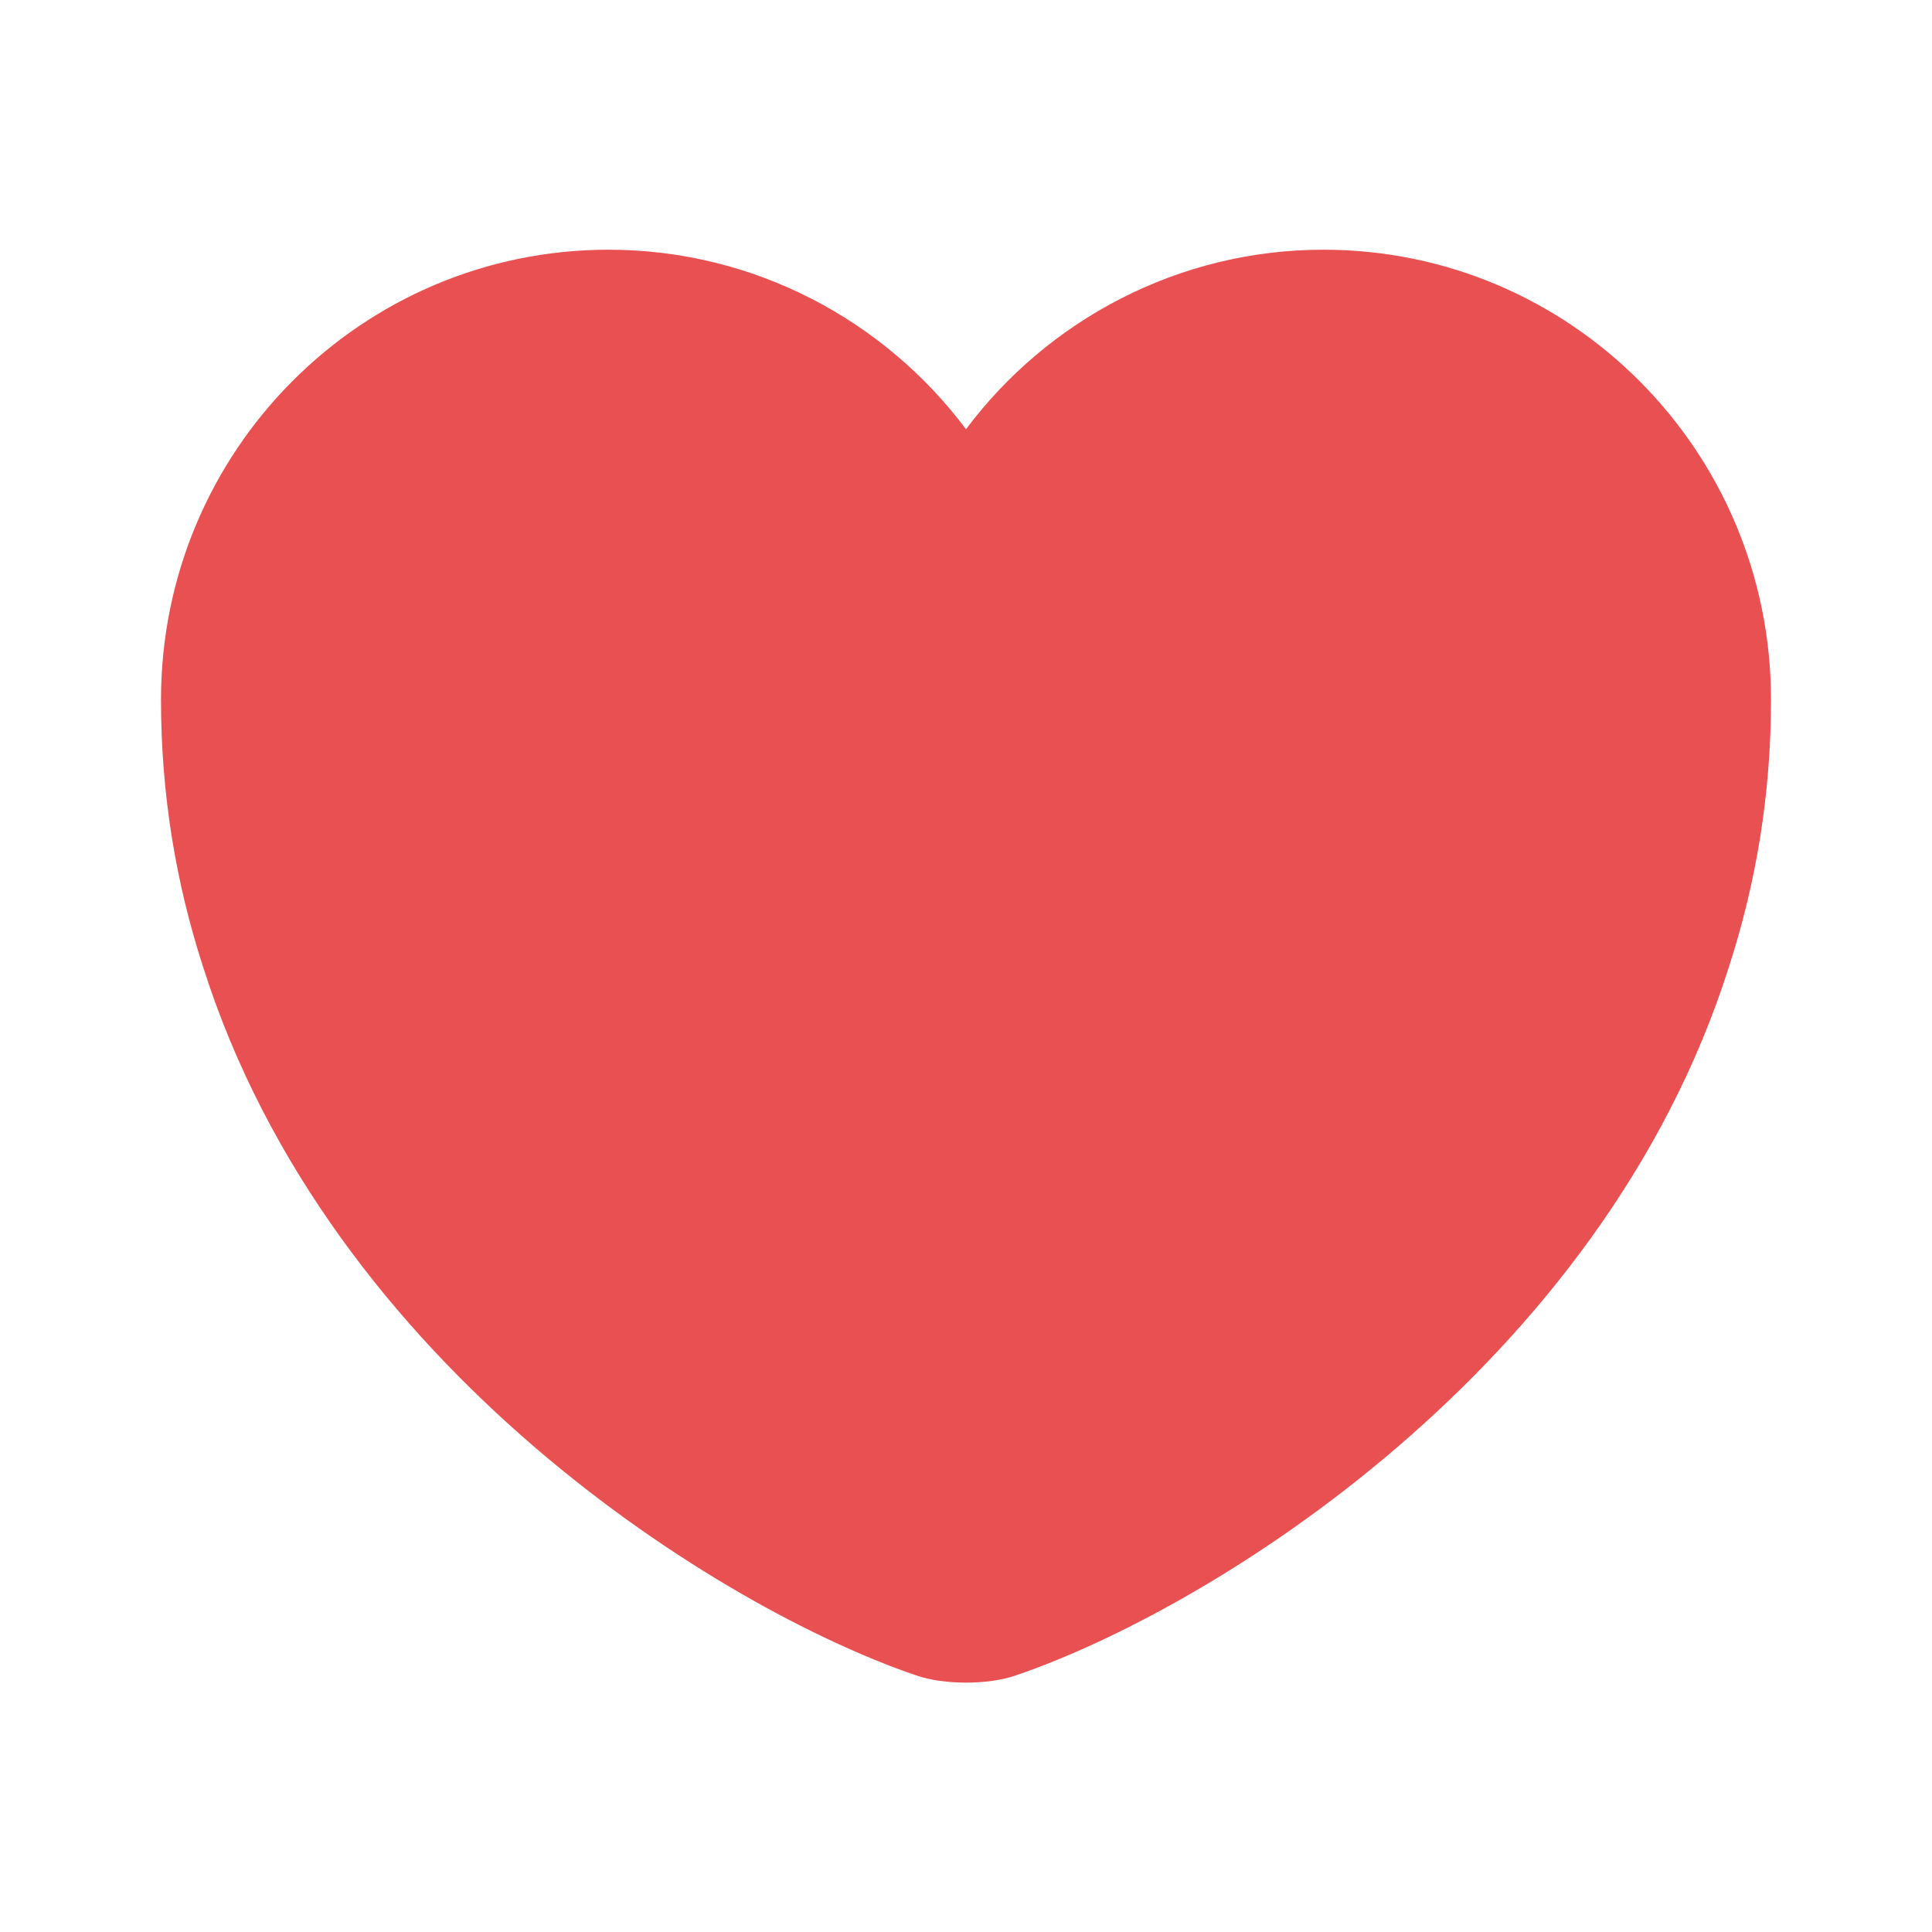
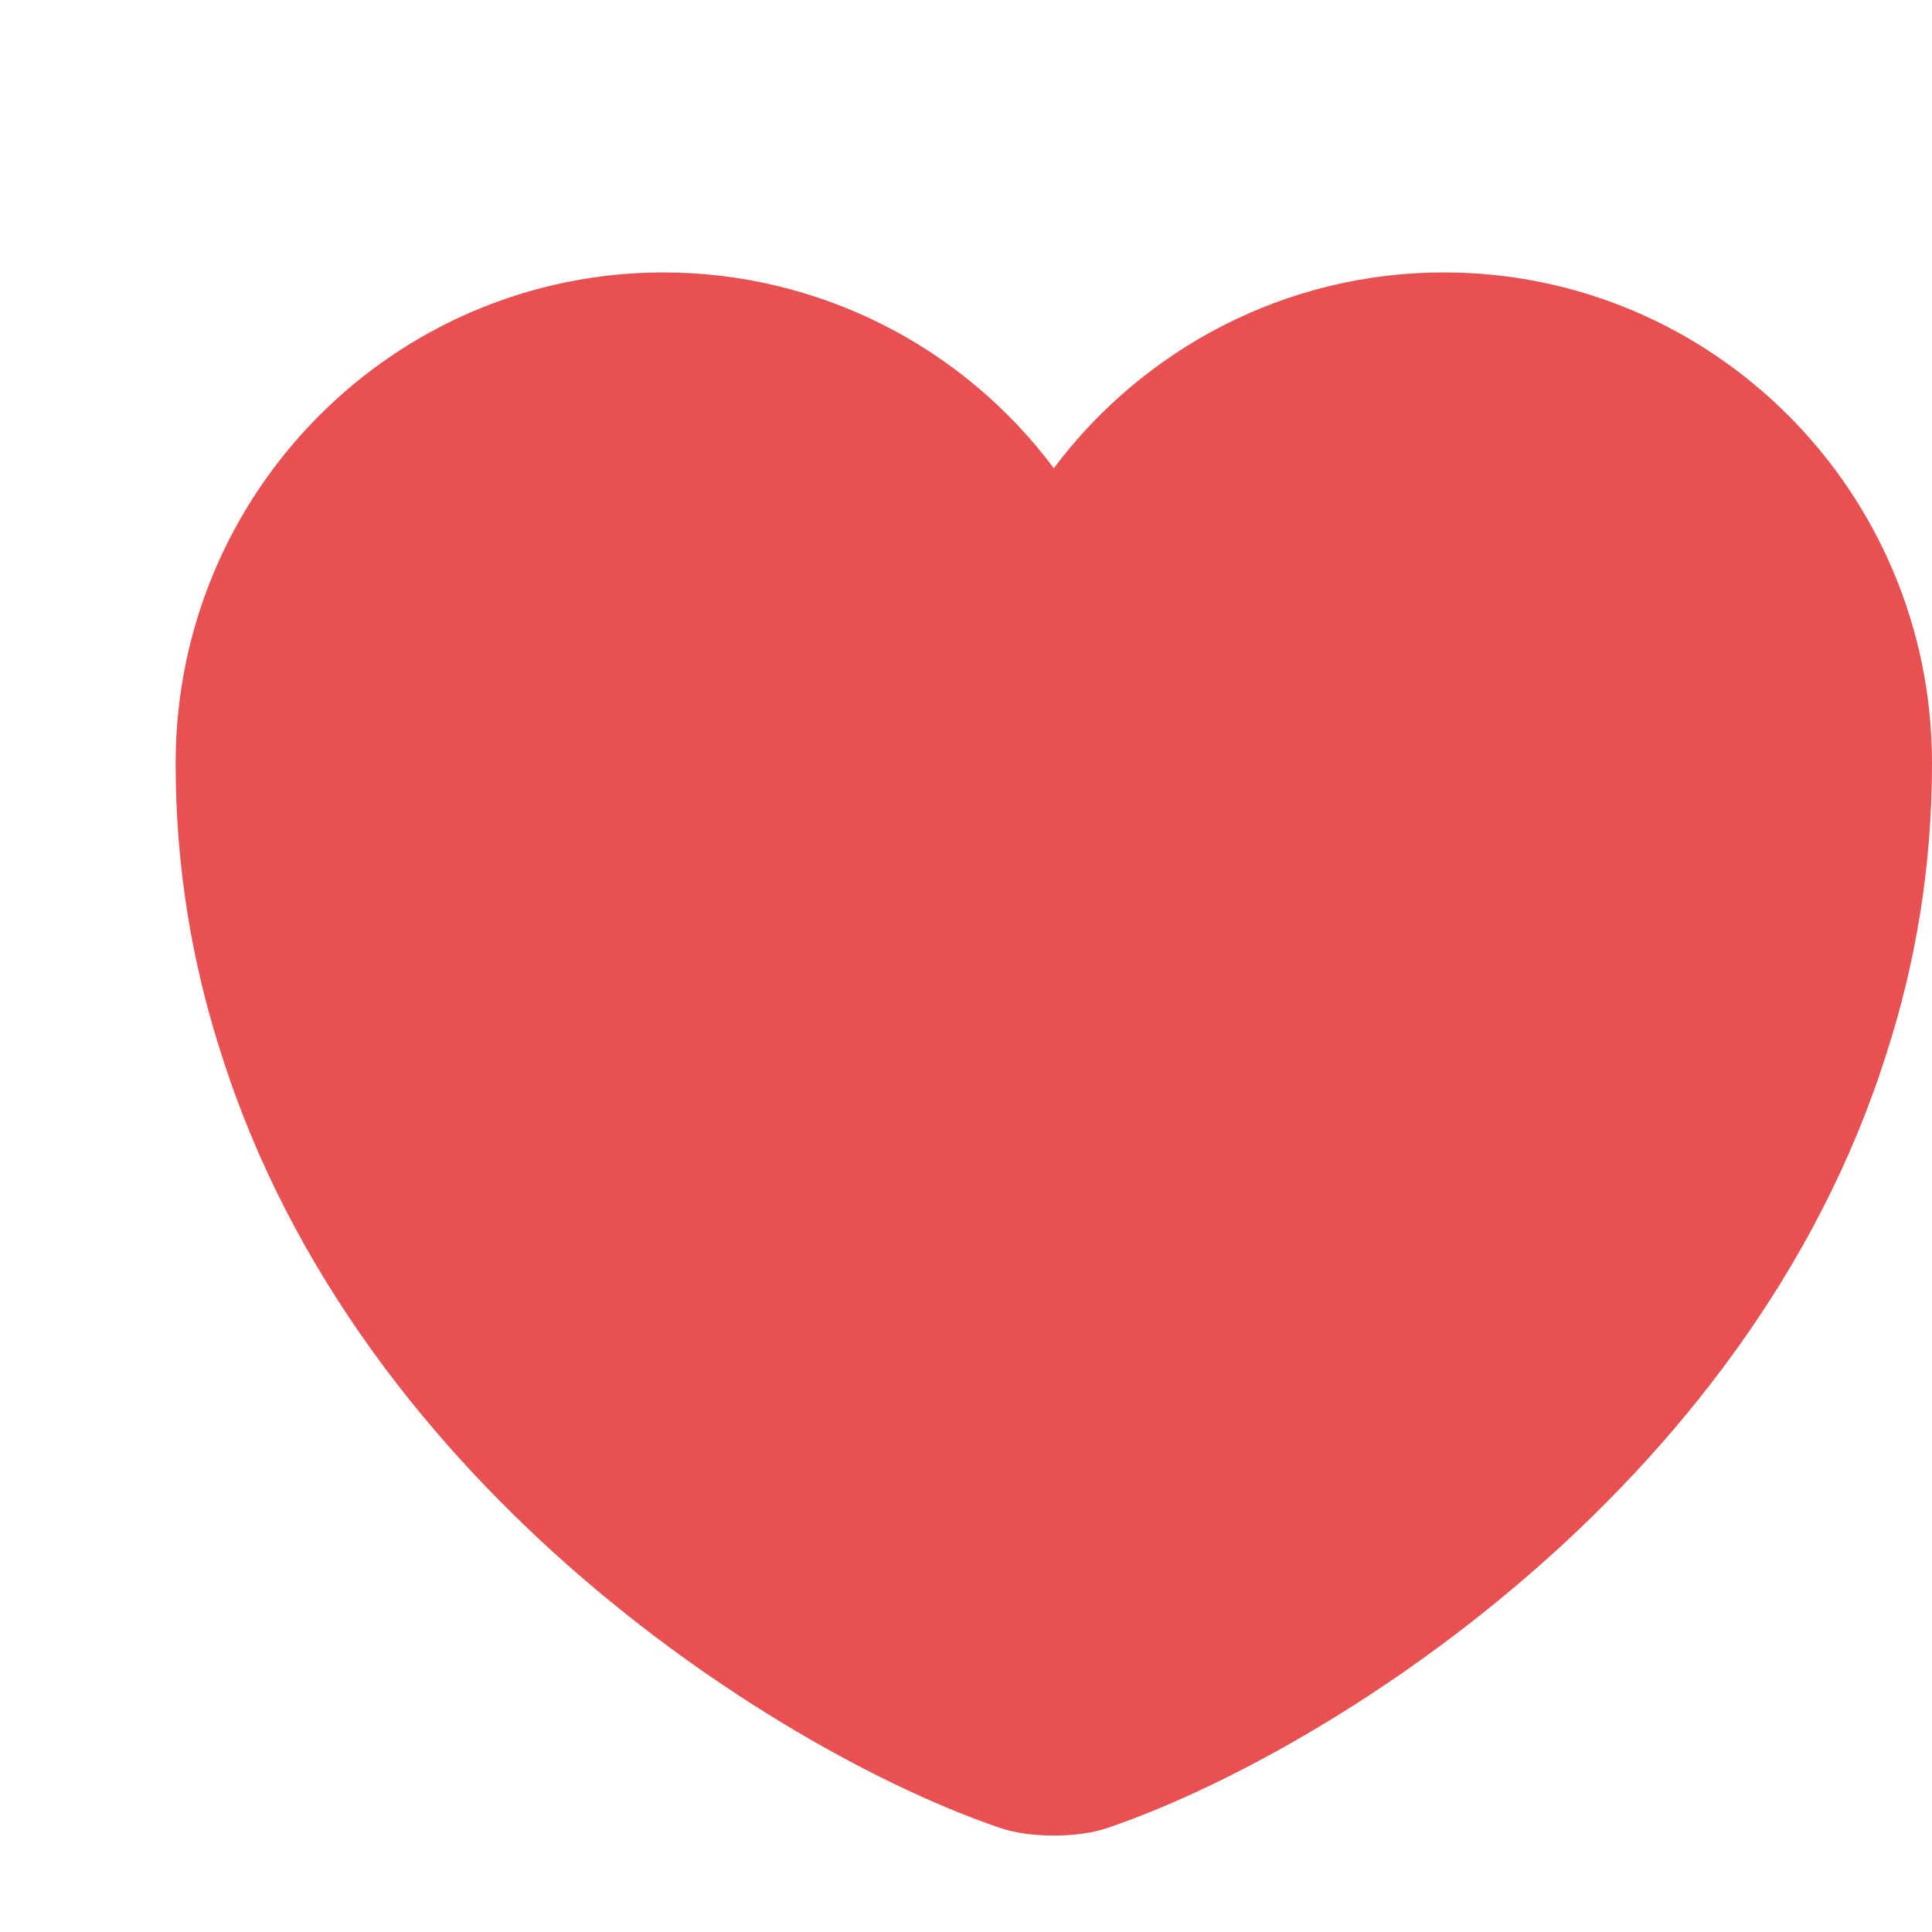
- <svg xmlns="http://www.w3.org/2000/svg" width="24" height="24" viewBox="0 0 24 24" fill="none">
-   <path d="M16.44 3.102C14.63 3.102 13.01 3.982 12 5.332C10.99 3.982 9.37 3.102 7.56 3.102C4.49 3.102 2 5.602 2 8.692C2 9.882 2.19 10.982 2.52 12.002C4.1 17.002 8.97 19.992 11.38 20.812C11.72 20.932 12.28 20.932 12.62 20.812C15.03 19.992 19.9 17.002 21.48 12.002C21.81 10.982 22 9.882 22 8.692C22 5.602 19.51 3.102 16.44 3.102Z" fill="#E95051" />
+ <svg xmlns="http://www.w3.org/2000/svg" width="22" height="22" fill="none">
+   <path fill="#E95051" d="M16.44 3.102c-1.81 0-3.43.88-4.44 2.23a5.549 5.549 0 0 0-4.44-2.23c-3.07 0-5.56 2.5-5.56 5.59 0 1.19.19 2.29.52 3.31 1.58 5 6.45 7.99 8.86 8.81.34.12.9.12 1.24 0 2.41-.82 7.28-3.81 8.86-8.81.33-1.02.52-2.12.52-3.31 0-3.09-2.49-5.59-5.56-5.59Z" />
</svg>
